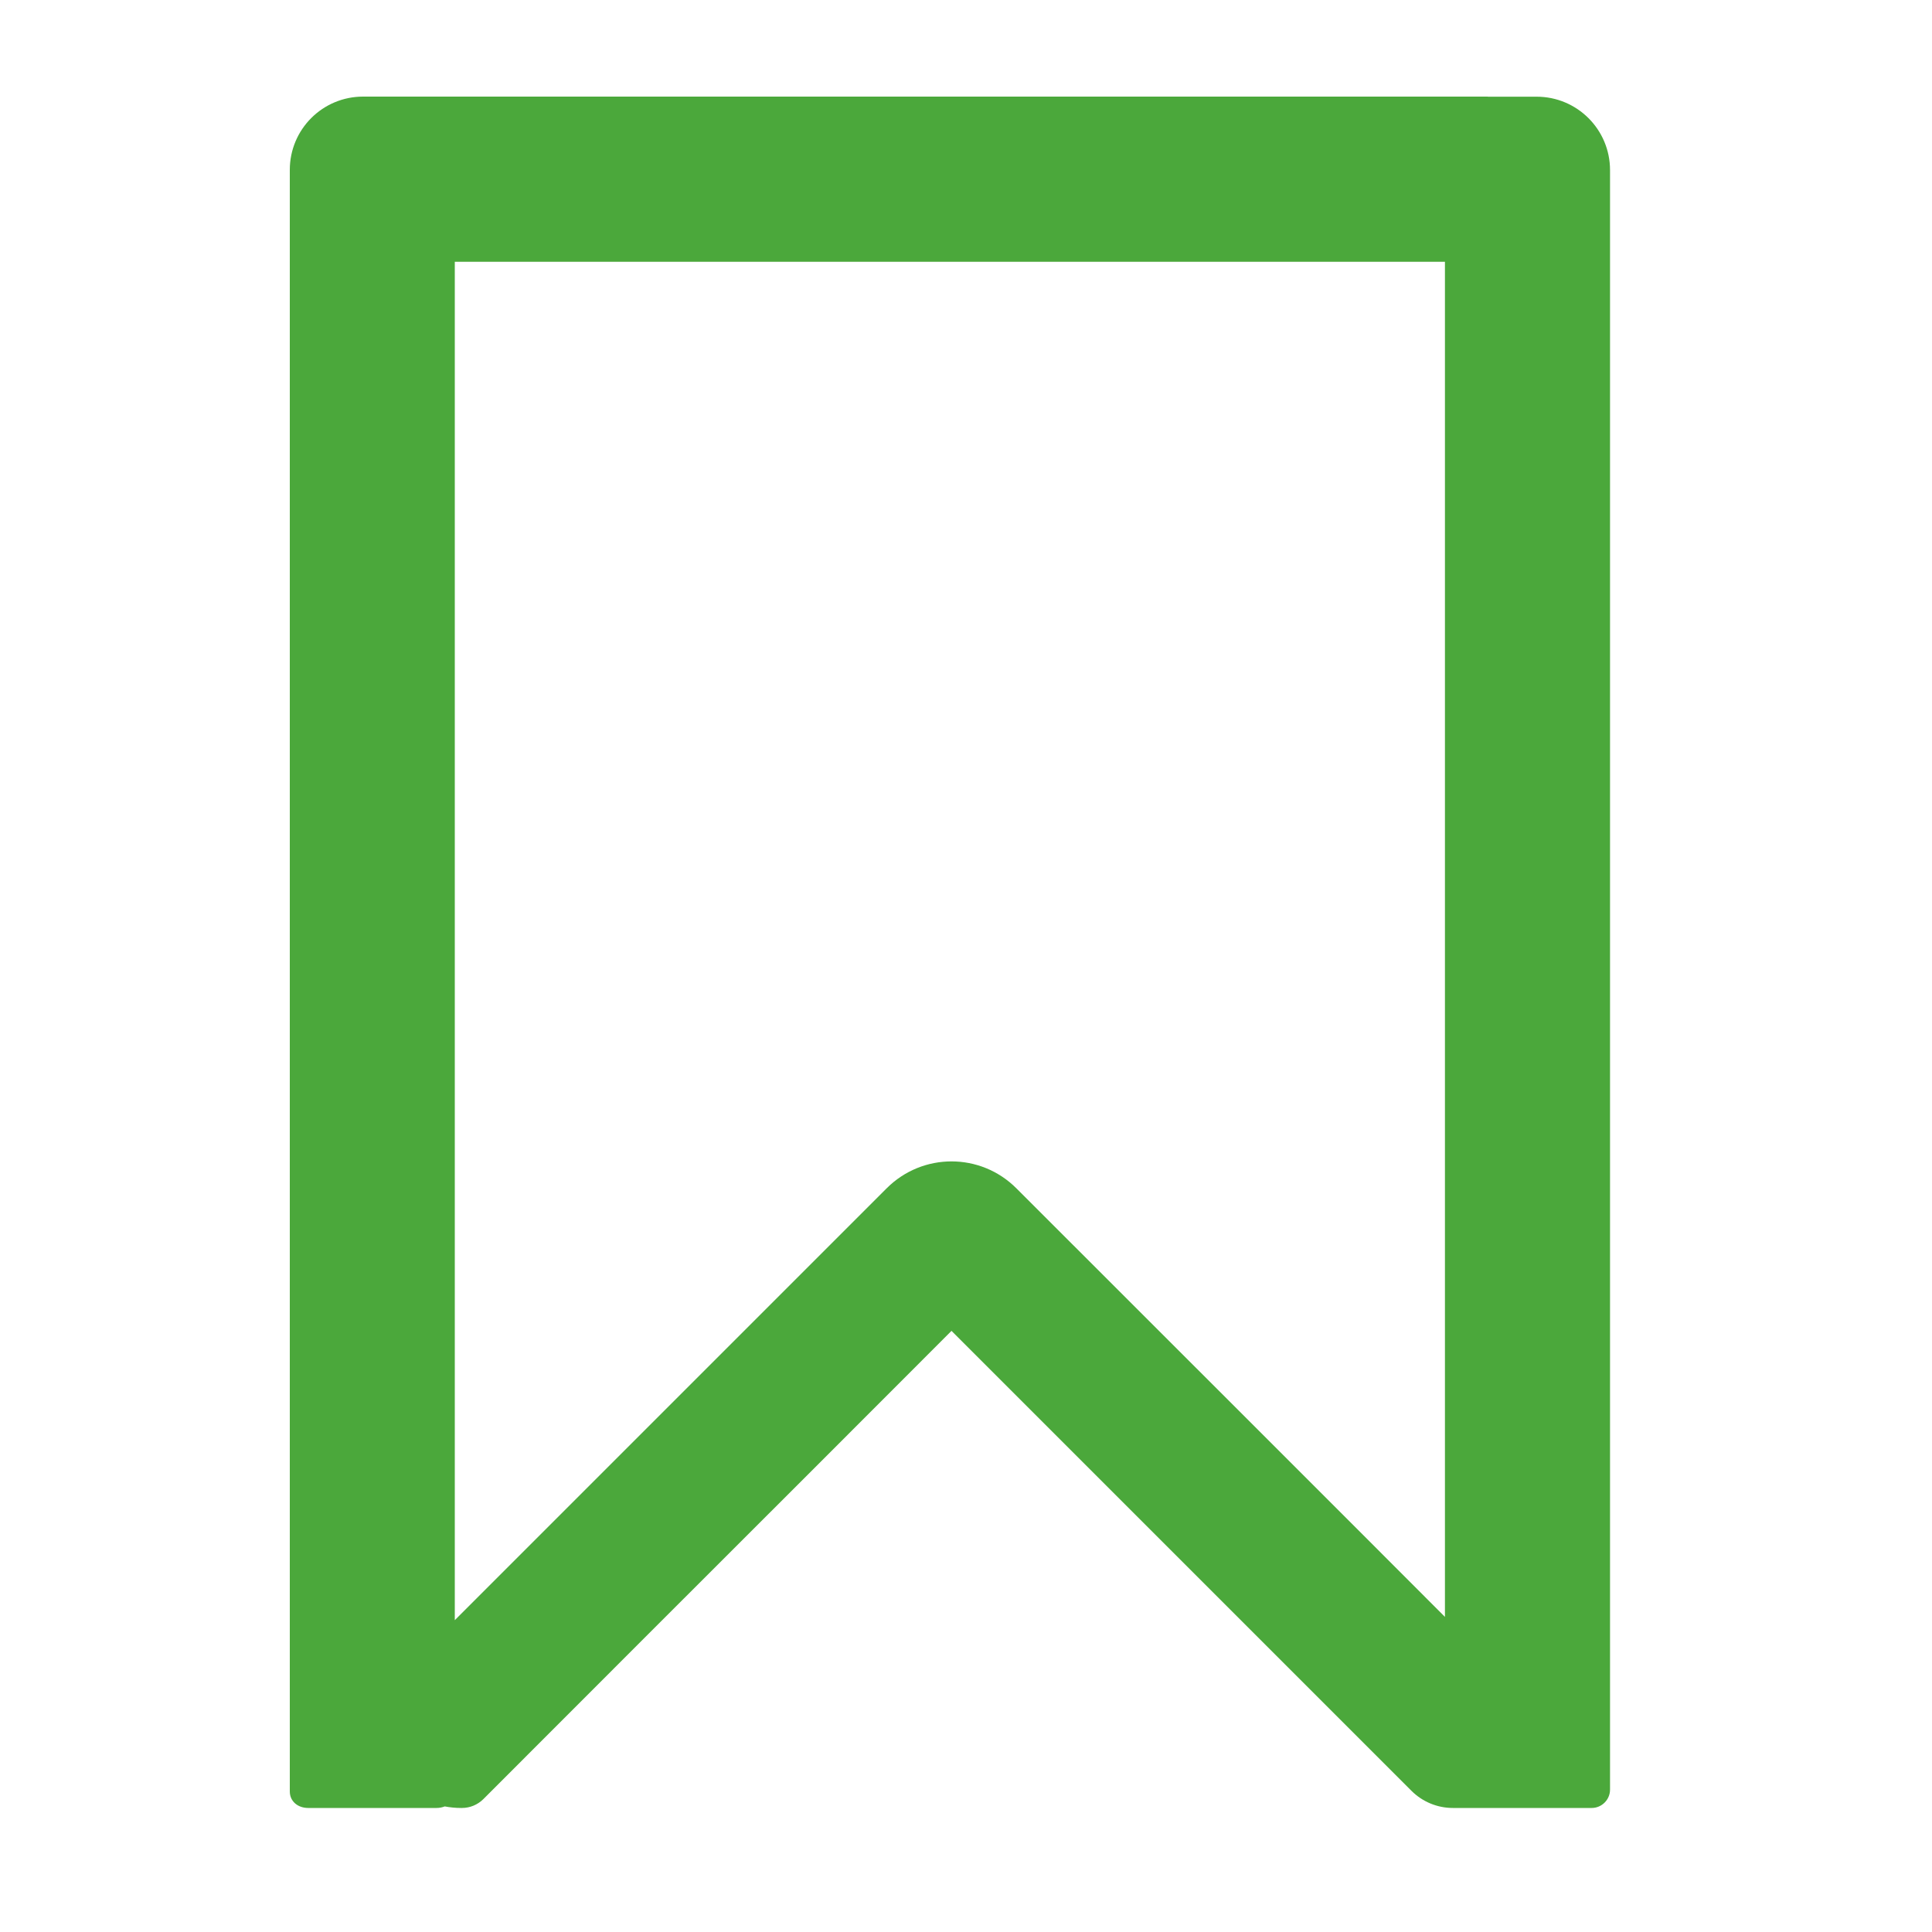
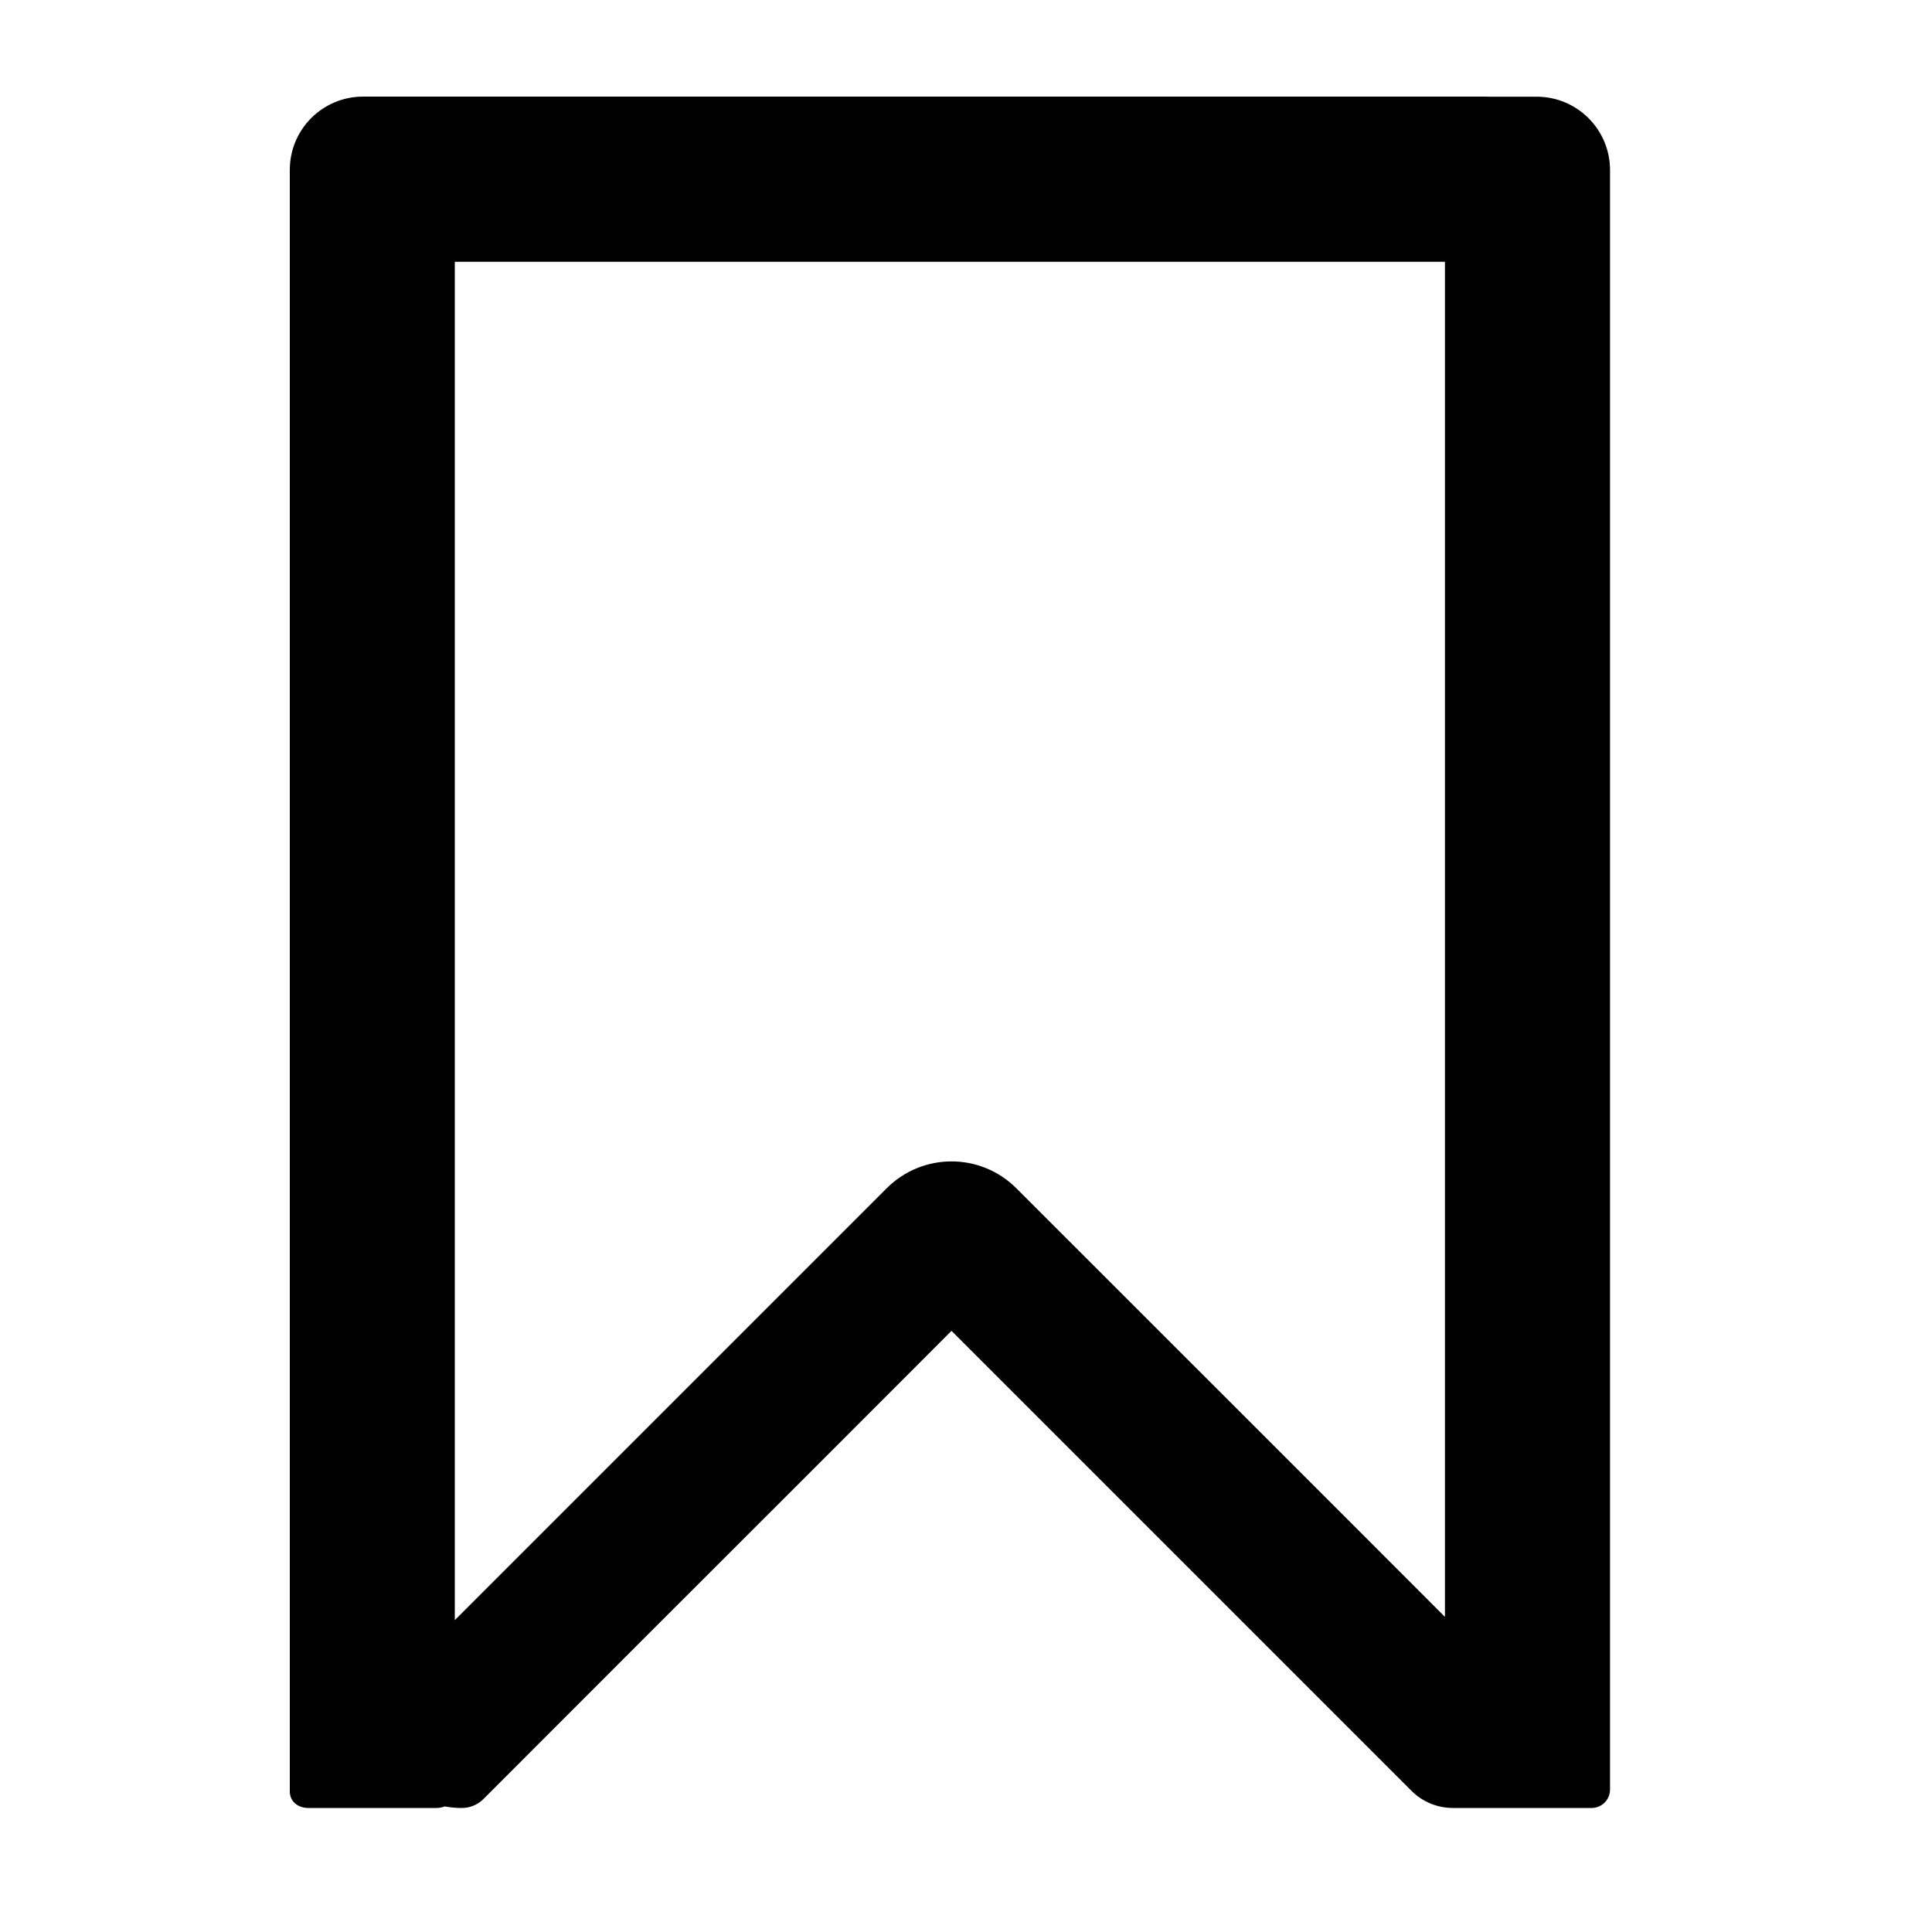
<svg xmlns="http://www.w3.org/2000/svg" width="20" height="20" viewBox="0 0 20 20" fill="none">
-   <path fill-rule="evenodd" clip-rule="evenodd" d="M4.708 16.772V2.71H14.958V16.738L14.112 15.891L12.904 14.683L10.521 12.301C10.15 11.93 9.55 11.93 9.179 12.301L6.797 14.683L5.589 15.891L4.708 16.772ZM4.604 18.7C4.578 18.71 4.549 18.716 4.519 18.716H3.19C3.085 18.716 3 18.649 3 18.545V1.759C3 1.339 3.339 1 3.759 1H15.402V1.001H15.907C16.327 1.001 16.667 1.341 16.667 1.761V18.526C16.667 18.631 16.581 18.716 16.477 18.716H15.148C15.148 18.716 15.148 18.716 15.148 18.716C15.146 18.716 15.143 18.716 15.141 18.716H15.106L15.04 18.716C14.879 18.716 14.725 18.652 14.612 18.539L13.608 17.535L12.972 16.899L11.296 15.223L9.85 13.777L8.406 15.222L6.719 16.908L5.003 18.625C4.944 18.683 4.865 18.716 4.782 18.716H4.772C4.714 18.716 4.658 18.71 4.604 18.7Z" fill="#4BA83B" />
+   <path fill-rule="evenodd" clip-rule="evenodd" d="M4.708 16.772V2.71H14.958V16.738L14.112 15.891L12.904 14.683L10.521 12.301C10.15 11.93 9.55 11.93 9.179 12.301L6.797 14.683L5.589 15.891L4.708 16.772ZM4.604 18.7C4.578 18.71 4.549 18.716 4.519 18.716H3.19C3.085 18.716 3 18.649 3 18.545V1.759C3 1.339 3.339 1 3.759 1H15.402V1.001H15.907C16.327 1.001 16.667 1.341 16.667 1.761V18.526C16.667 18.631 16.581 18.716 16.477 18.716H15.148C15.148 18.716 15.148 18.716 15.148 18.716C15.146 18.716 15.143 18.716 15.141 18.716H15.106L15.04 18.716C14.879 18.716 14.725 18.652 14.612 18.539L13.608 17.535L12.972 16.899L11.296 15.223L9.85 13.777L8.406 15.222L6.719 16.908L5.003 18.625C4.944 18.683 4.865 18.716 4.782 18.716H4.772C4.714 18.716 4.658 18.71 4.604 18.7Z" fill="currentColor" />
</svg>
